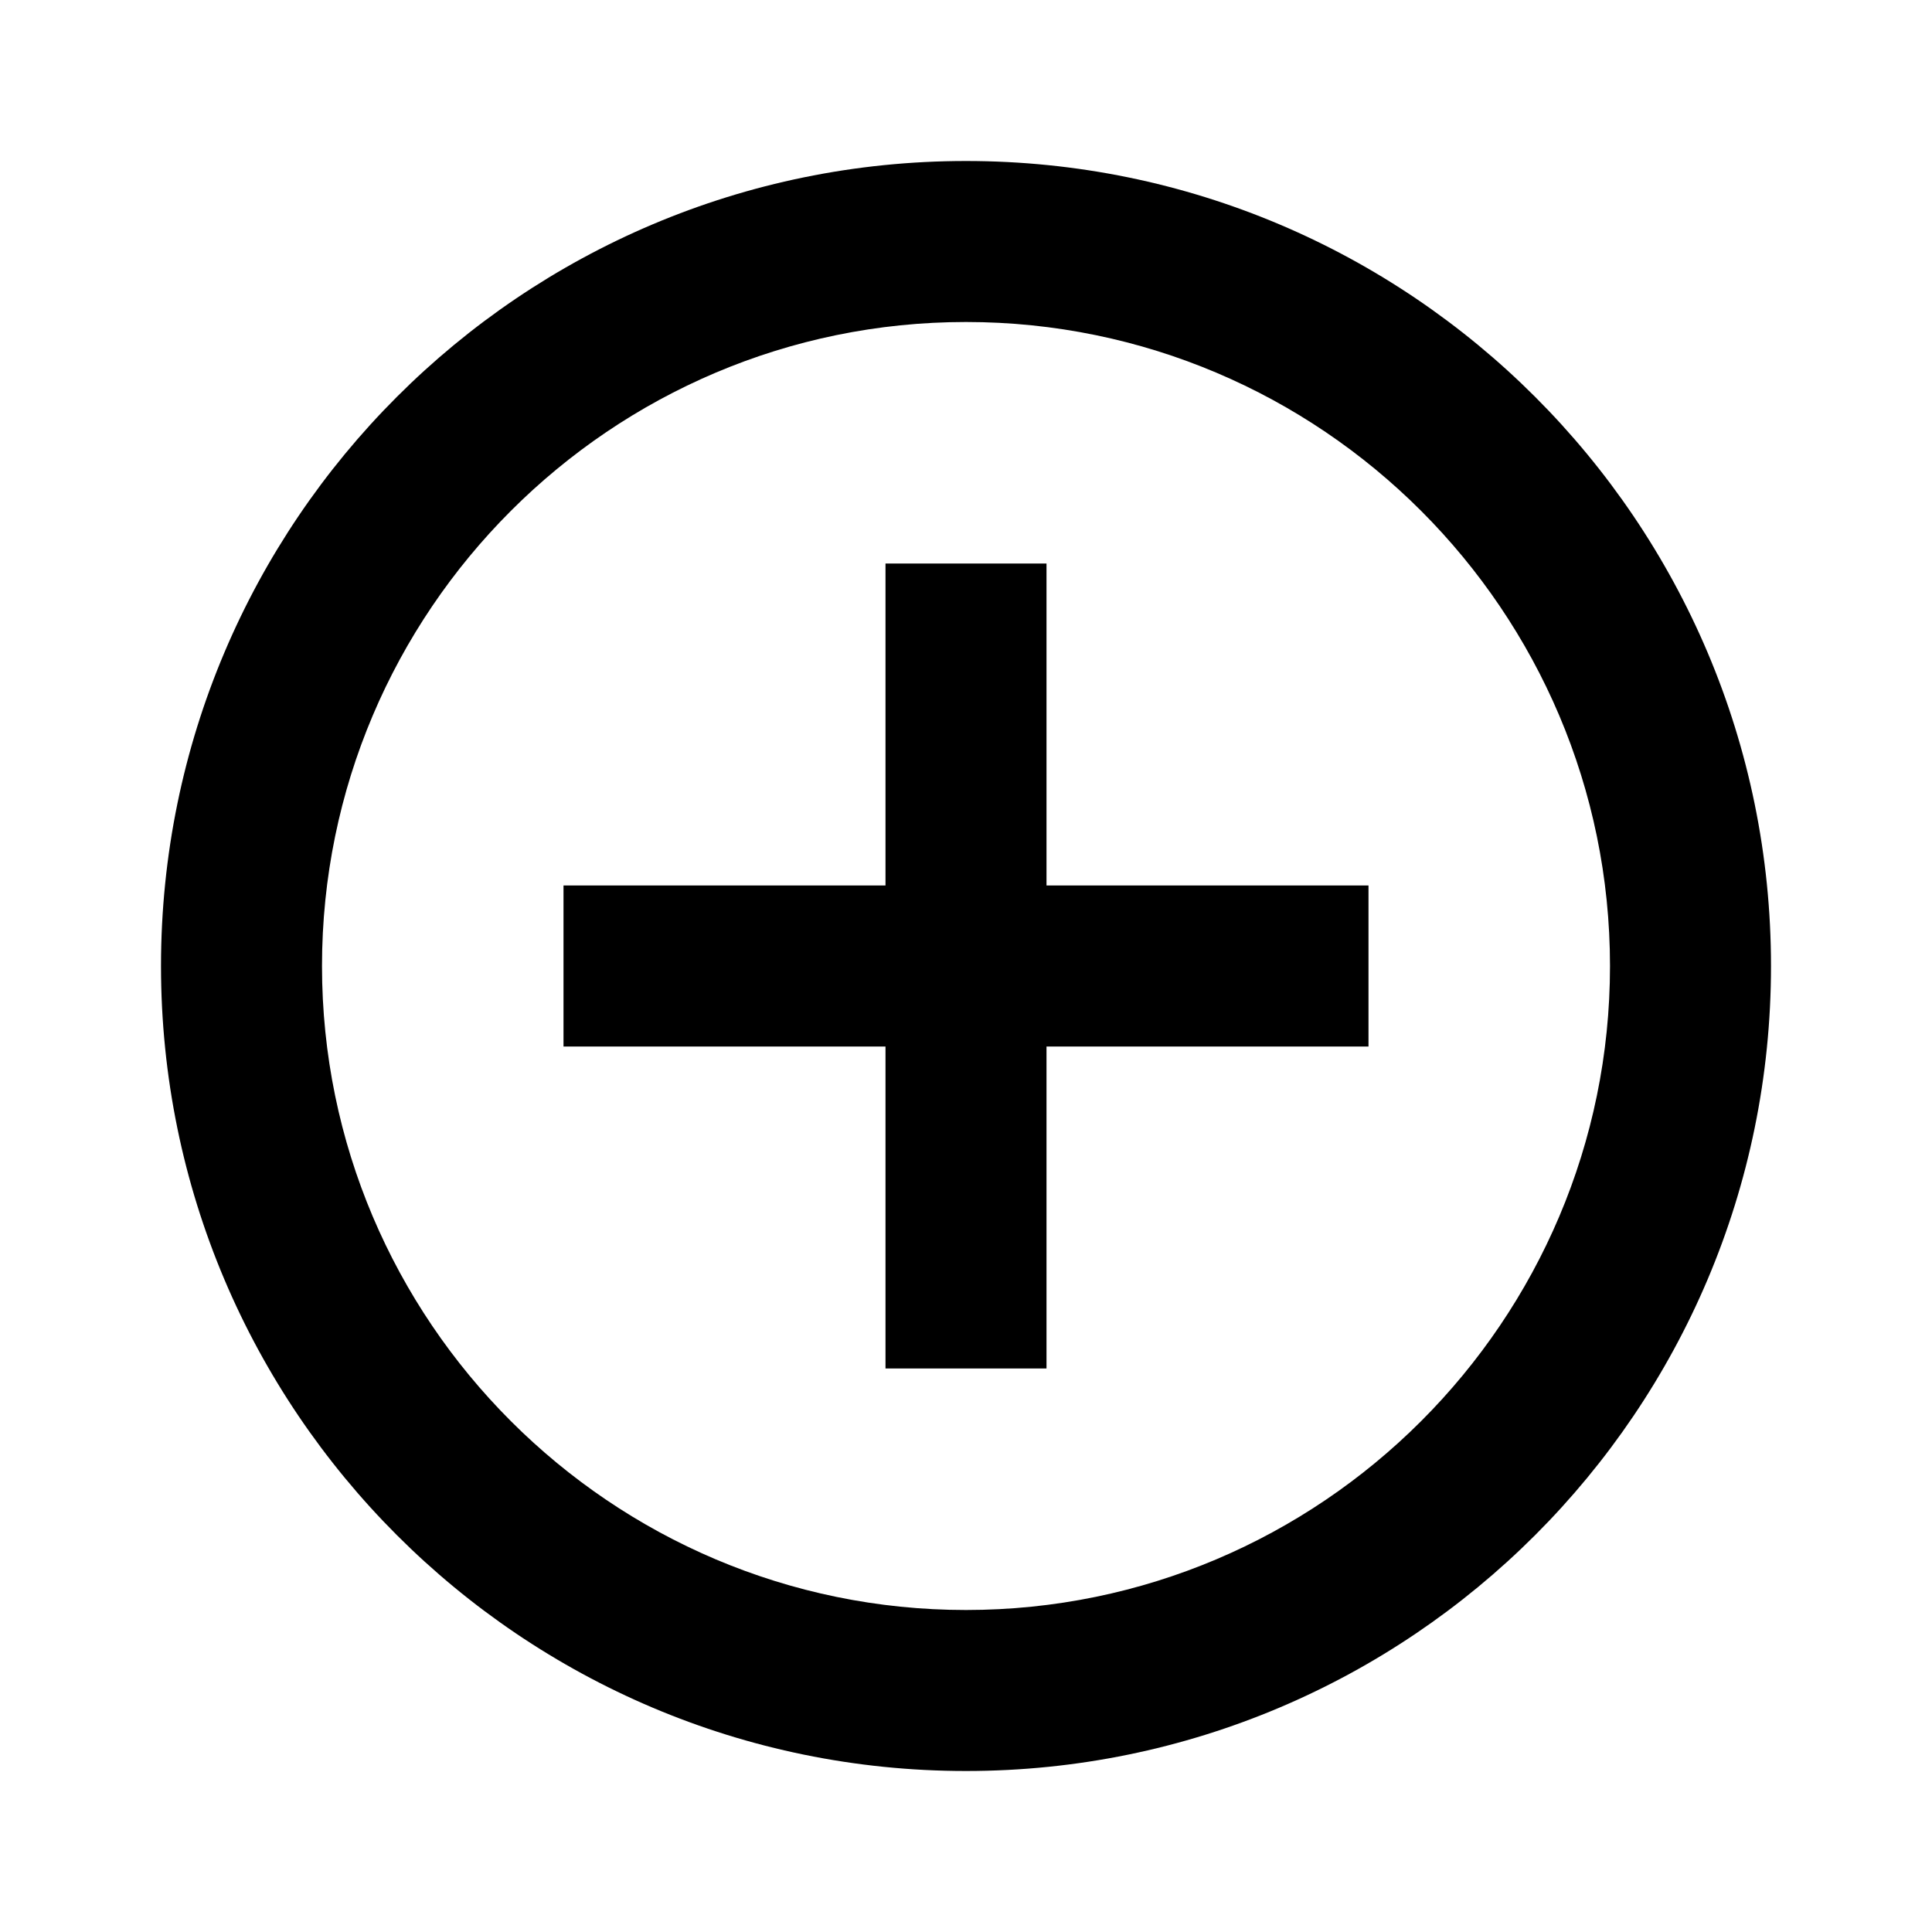
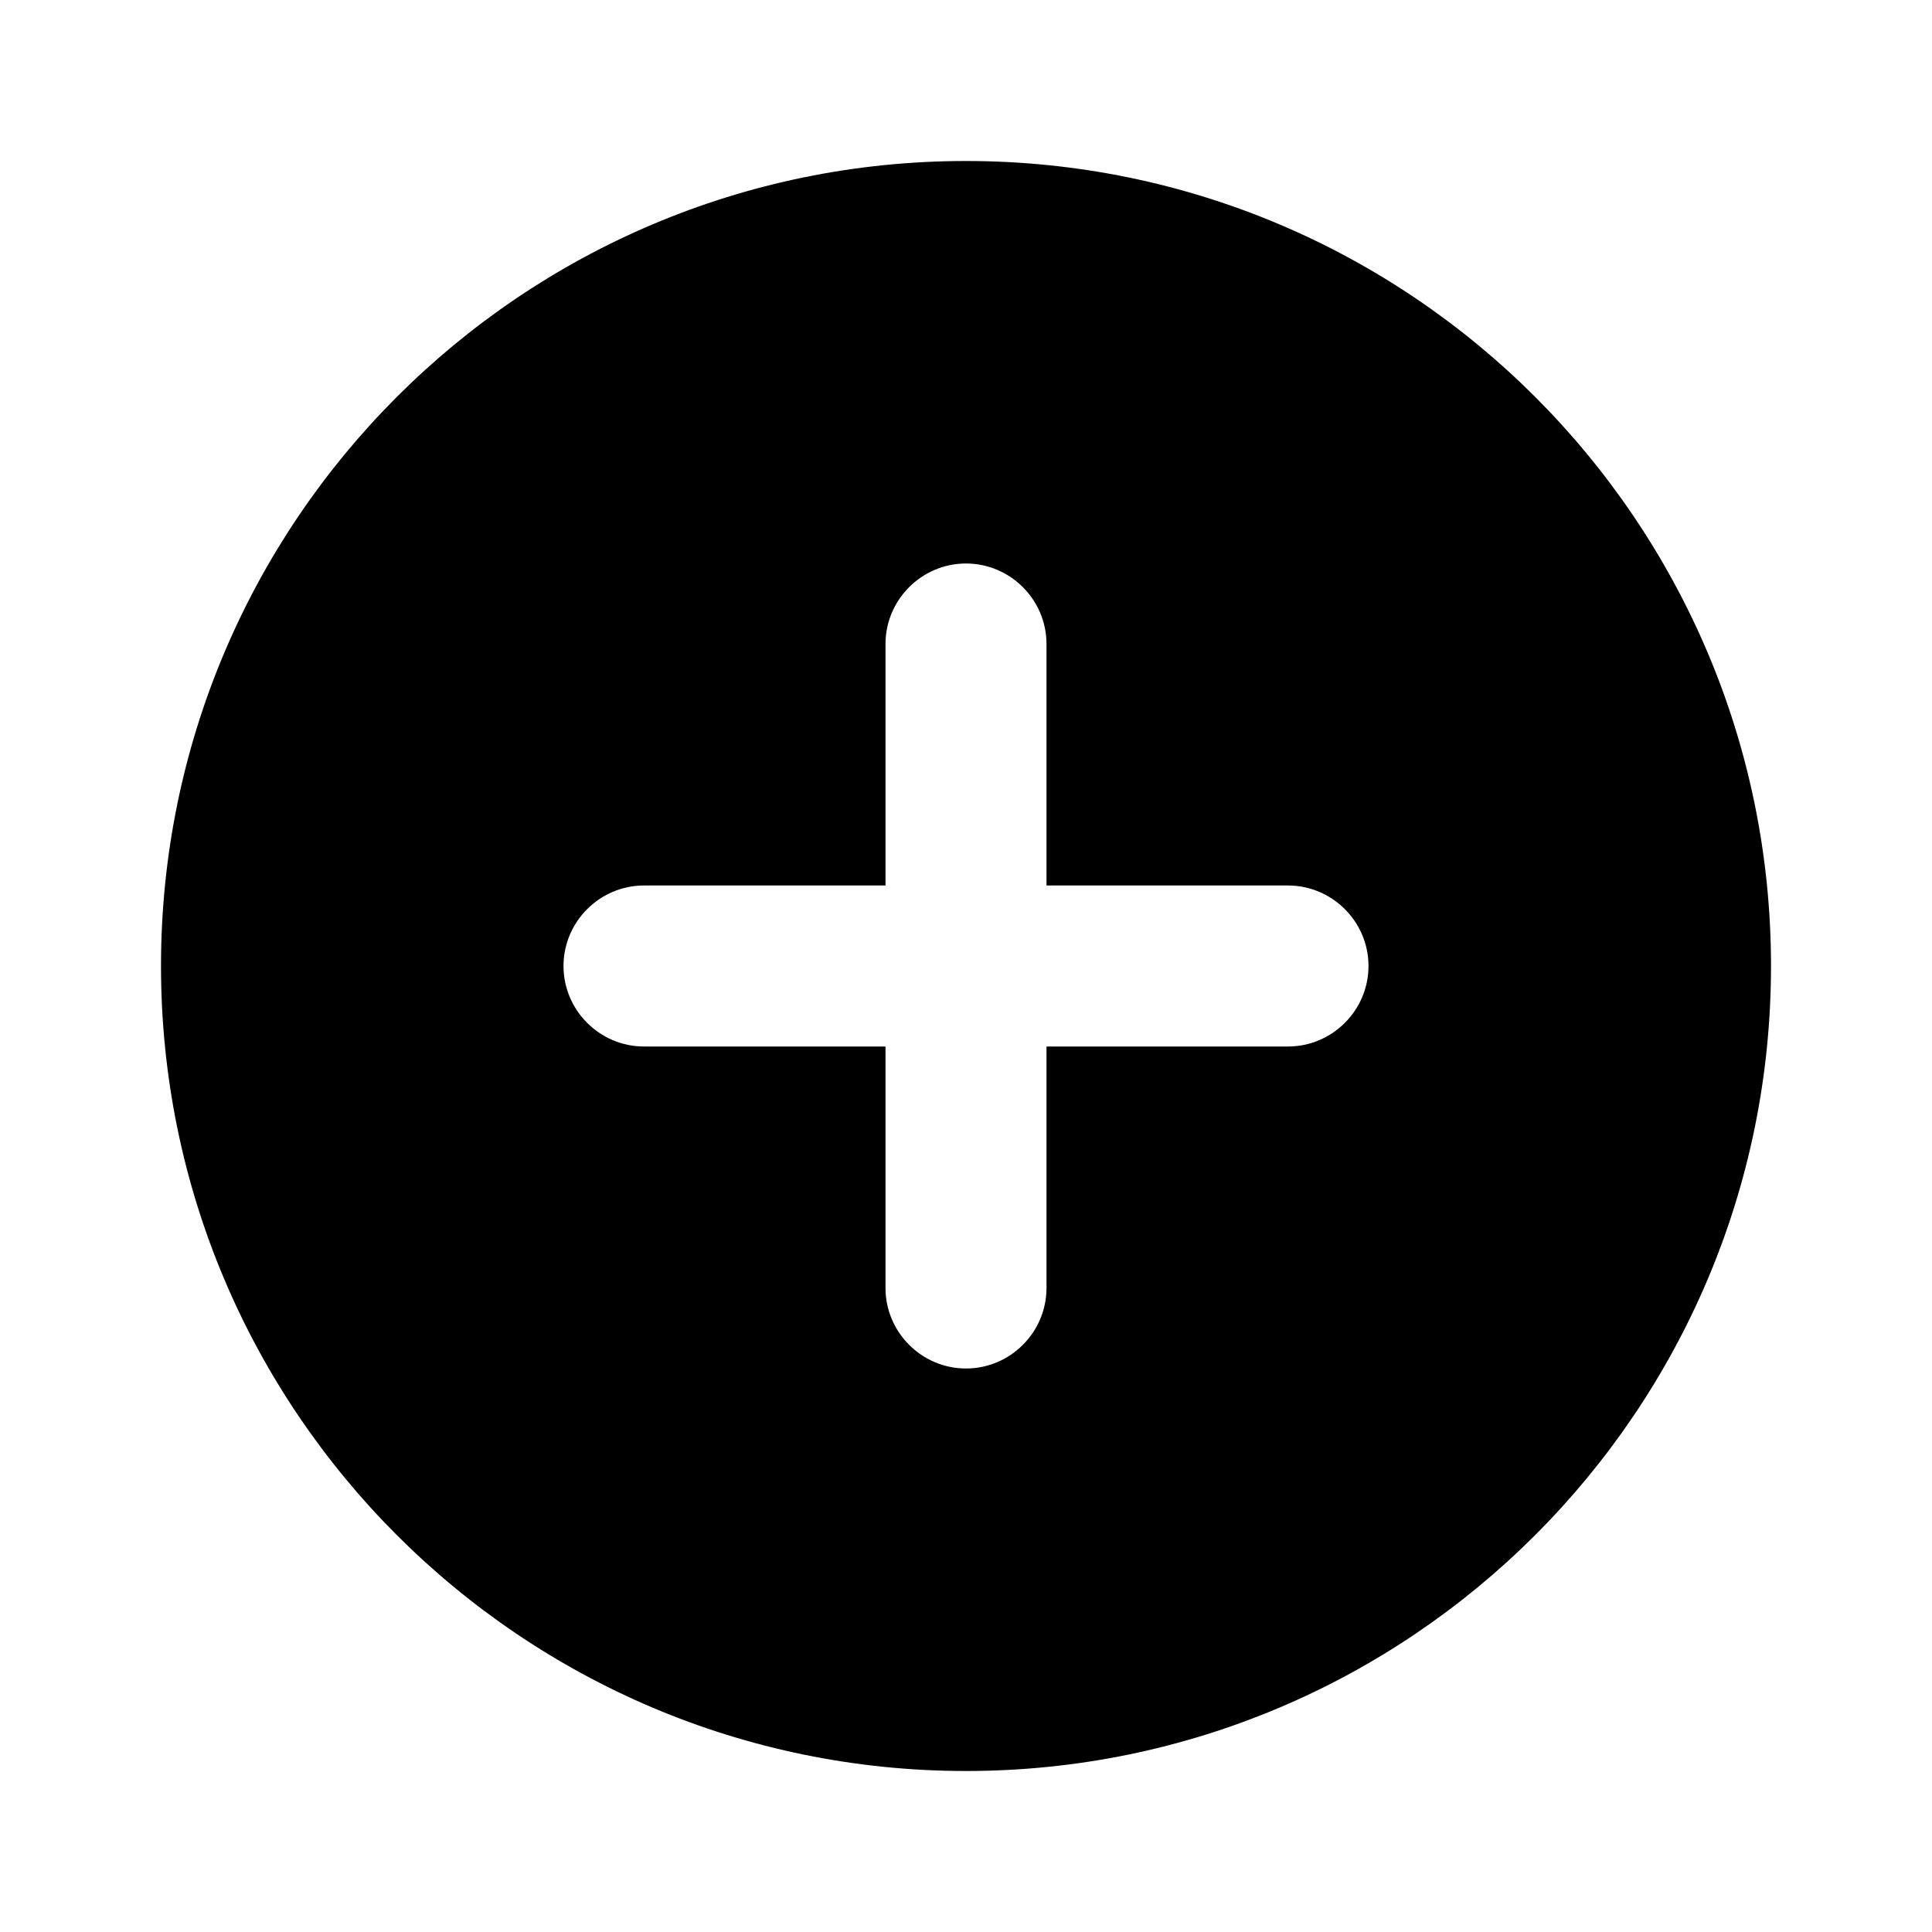
<svg xmlns="http://www.w3.org/2000/svg" height="24" viewBox="0 0 24 24" width="24">
  <path d="M0 0h24v24H0V0z" fill="none" />
-   <path d="M13 7h-2v4H7v2h4v4h2v-4h4v-2h-4V7zm-1-5C6.48 2 2 6.48 2 12s4.48 10 10 10 10-4.48 10-10S17.52 2 12 2zm0 18c-4.41 0-8-3.59-8-8s3.59-8 8-8 8 3.59 8 8-3.59 8-8 8z" />
+   <path d="M12 2C6.48 2 2 6.48 2 12s4.48 10 10 10 10-4.48 10-10S17.52 2 12 2zm4 11h-3v3c0 .55-.45 1-1 1s-1-.45-1-1v-3H8c-.55 0-1-.45-1-1s.45-1 1-1h3V8c0-.55.45-1 1-1s1 .45 1 1v3h3c.55 0 1 .45 1 1s-.45 1-1 1z" />
</svg>
